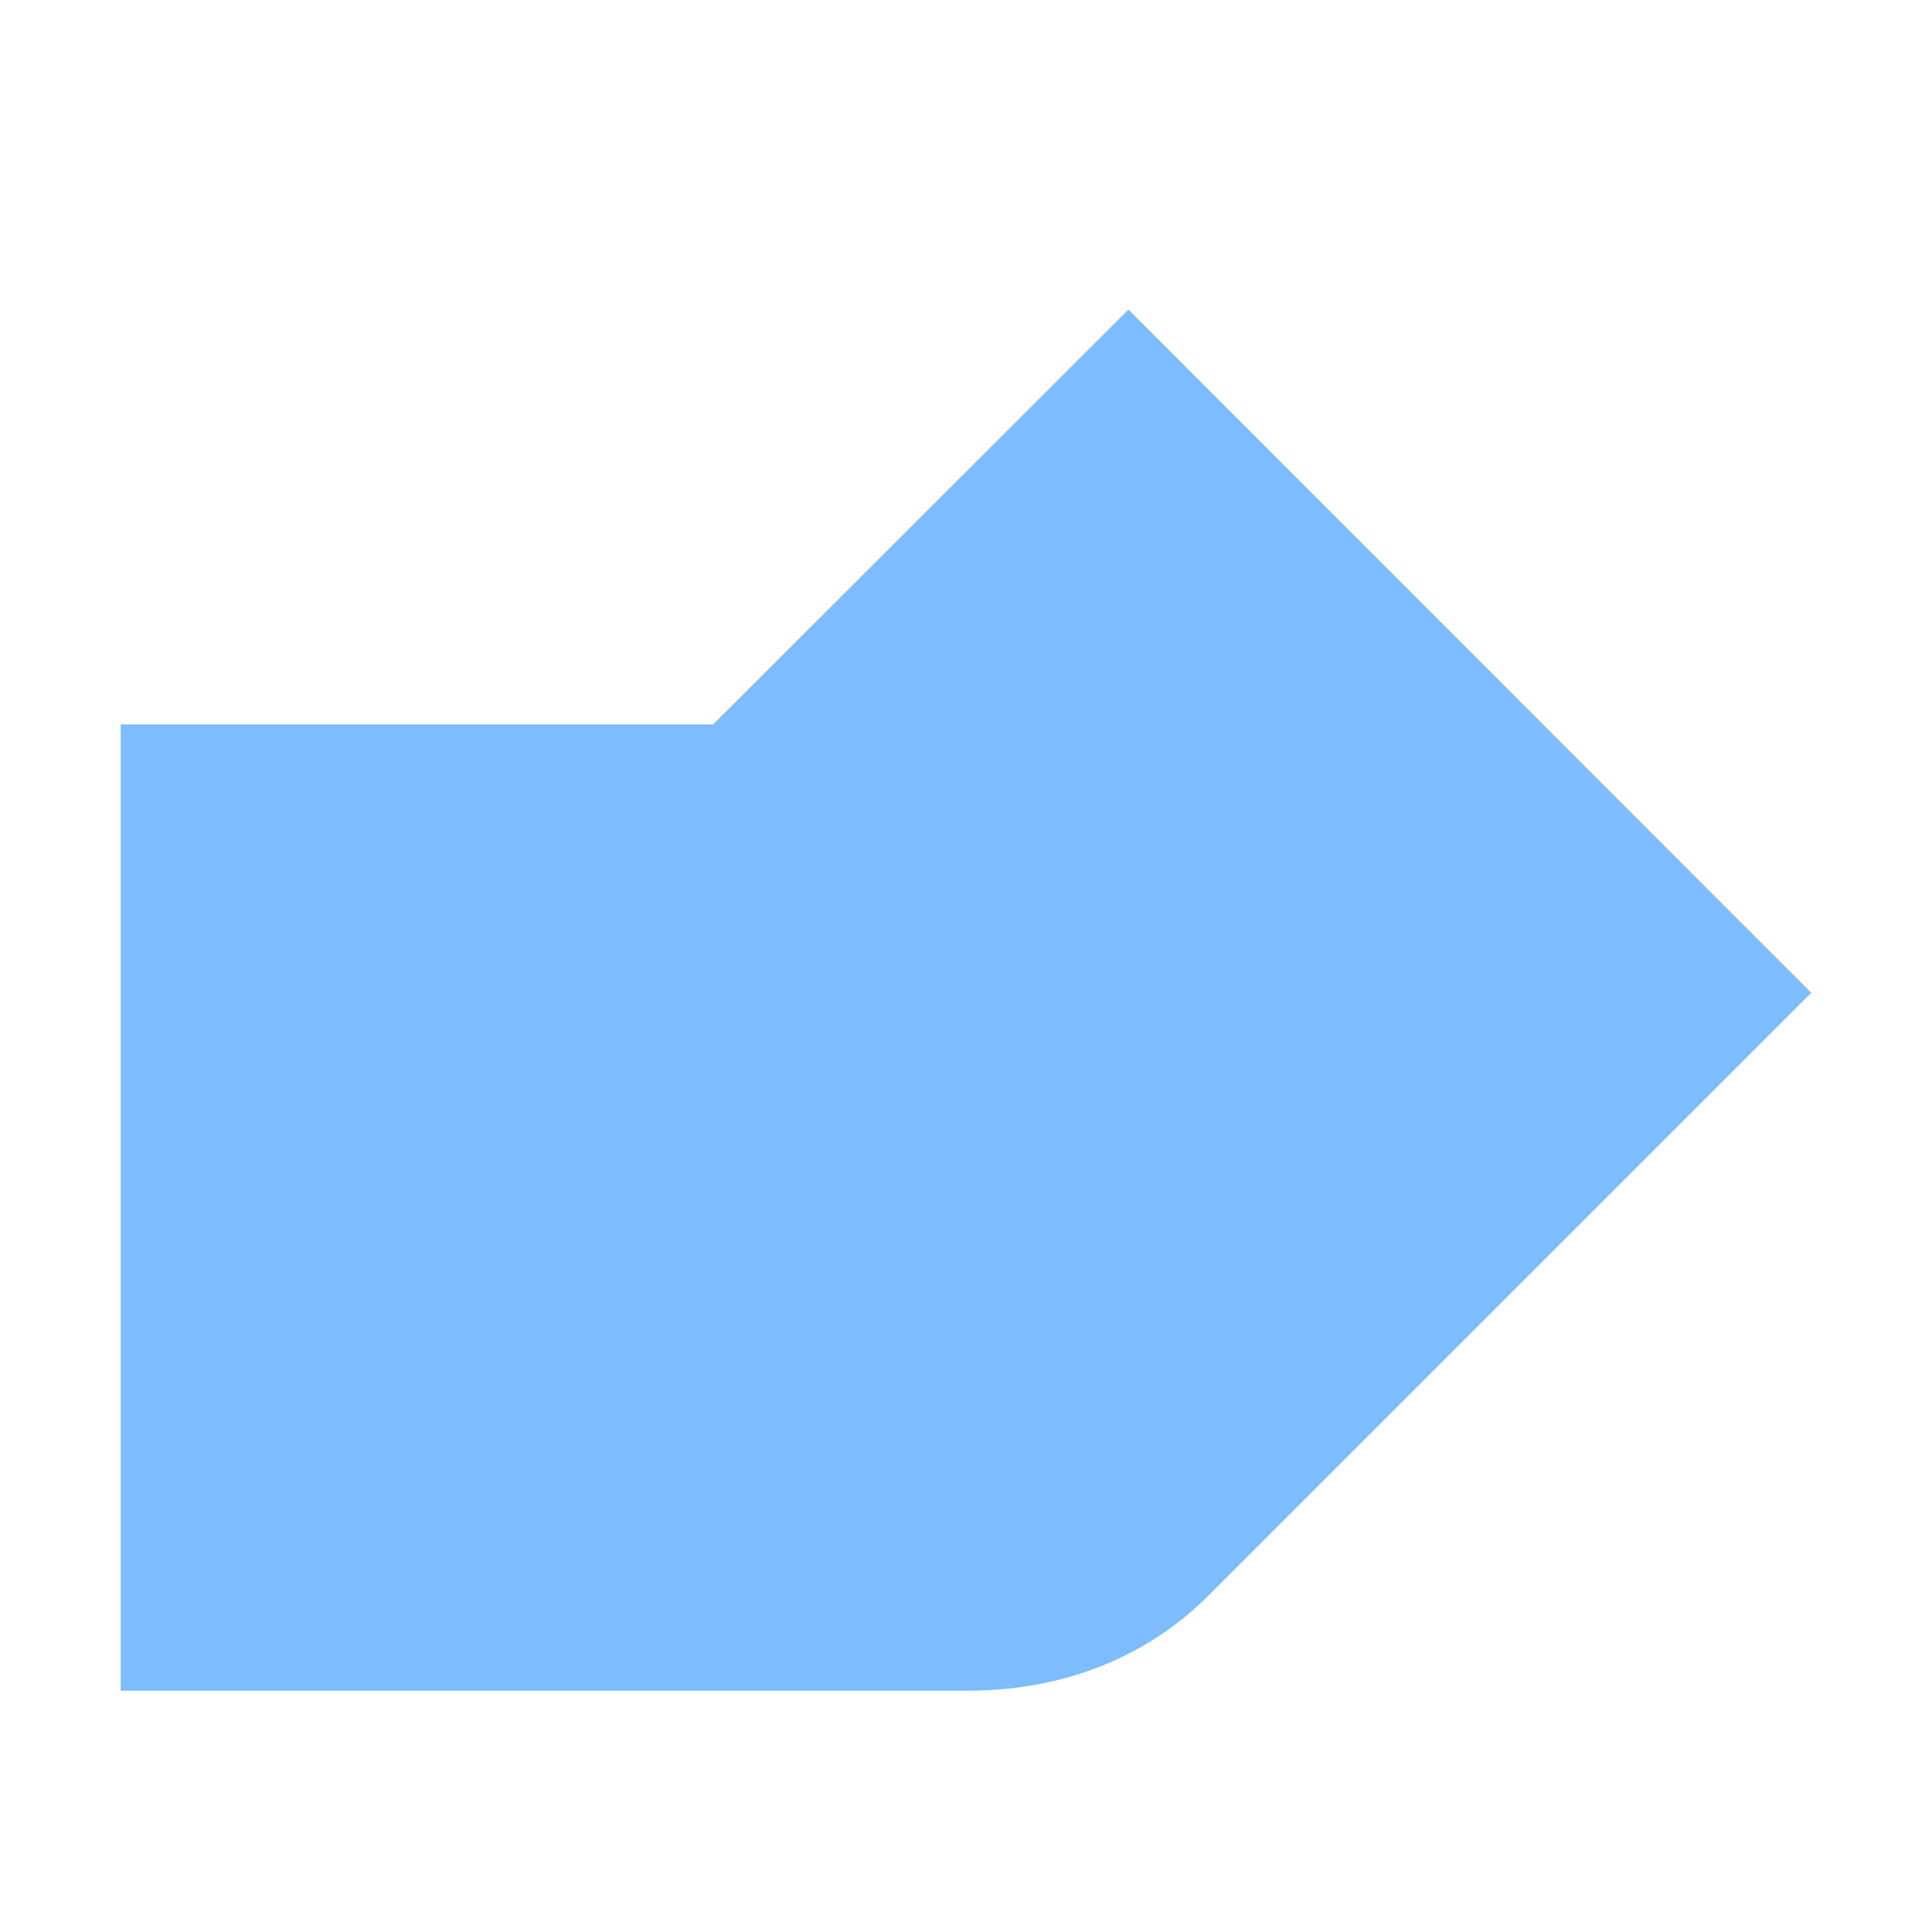
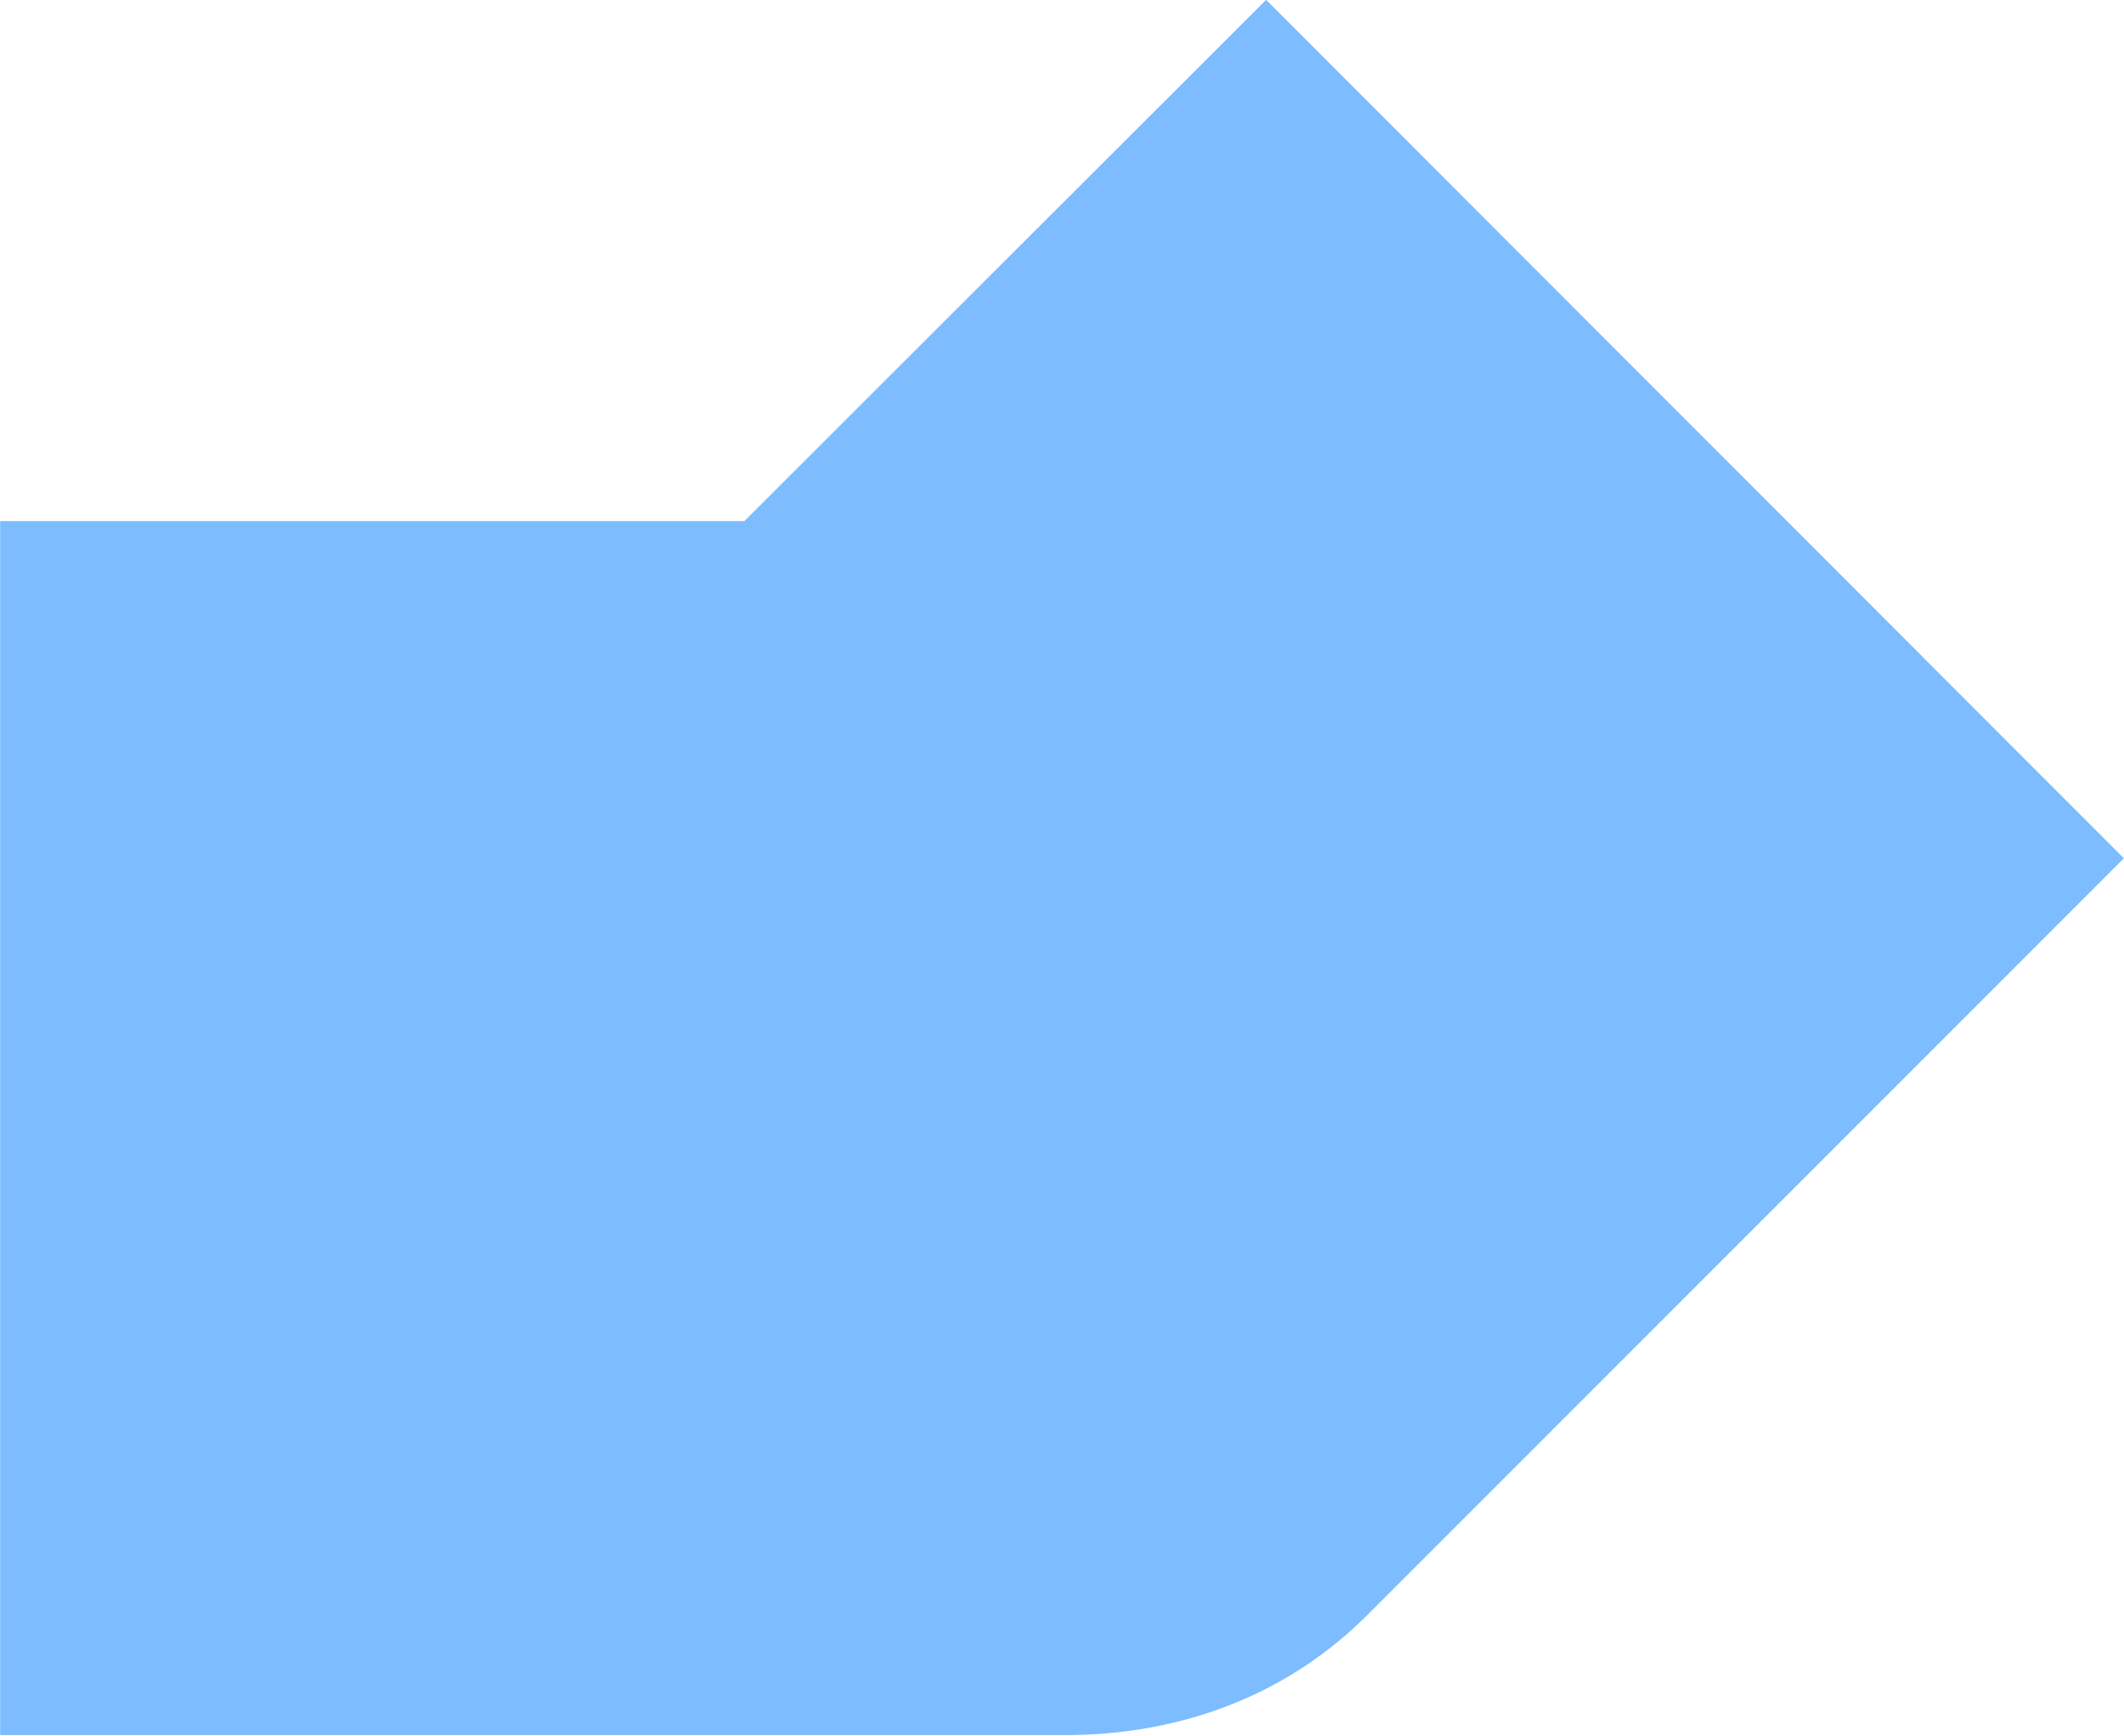
- <svg xmlns="http://www.w3.org/2000/svg" width="16" height="16" viewBox="0 0 4.233 4.233" version="1.1" id="svg1" xml:space="preserve">
+ <svg xmlns="http://www.w3.org/2000/svg" width="14" height="11.436" viewBox="0 0 3.704 3.026" version="1.1" id="svg1" xml:space="preserve">
  <defs id="defs1" />
-   <g id="layer1" transform="translate(-23.89057,-0.05776847)">
-     <path id="rect17" style="fill:#7cbcff;fill-opacity:1;stroke:none;stroke-width:0.244;stroke-dasharray:none" d="M 26.363,0.736 25.453,1.645 h -1.298 v 2.117 h 1.852 c 0.183,0.001 0.384,-0.055 0.543,-0.22 l 1.309,-1.309 z" />
+   <g id="layer8" transform="translate(-25.13542,5.671489)">
+     <path id="rect17" style="fill:#7cbcff;fill-opacity:1;stroke:none;stroke-width:0.244;stroke-dasharray:none" d="m 51.234,-5.614 -0.91,0.909 H 49.026 v 2.117 h 1.852 c 0.183,0.001 0.384,-0.055 0.543,-0.22 l 1.309,-1.309 z" transform="translate(-23.89057,-0.05776847)" />
  </g>
</svg>
